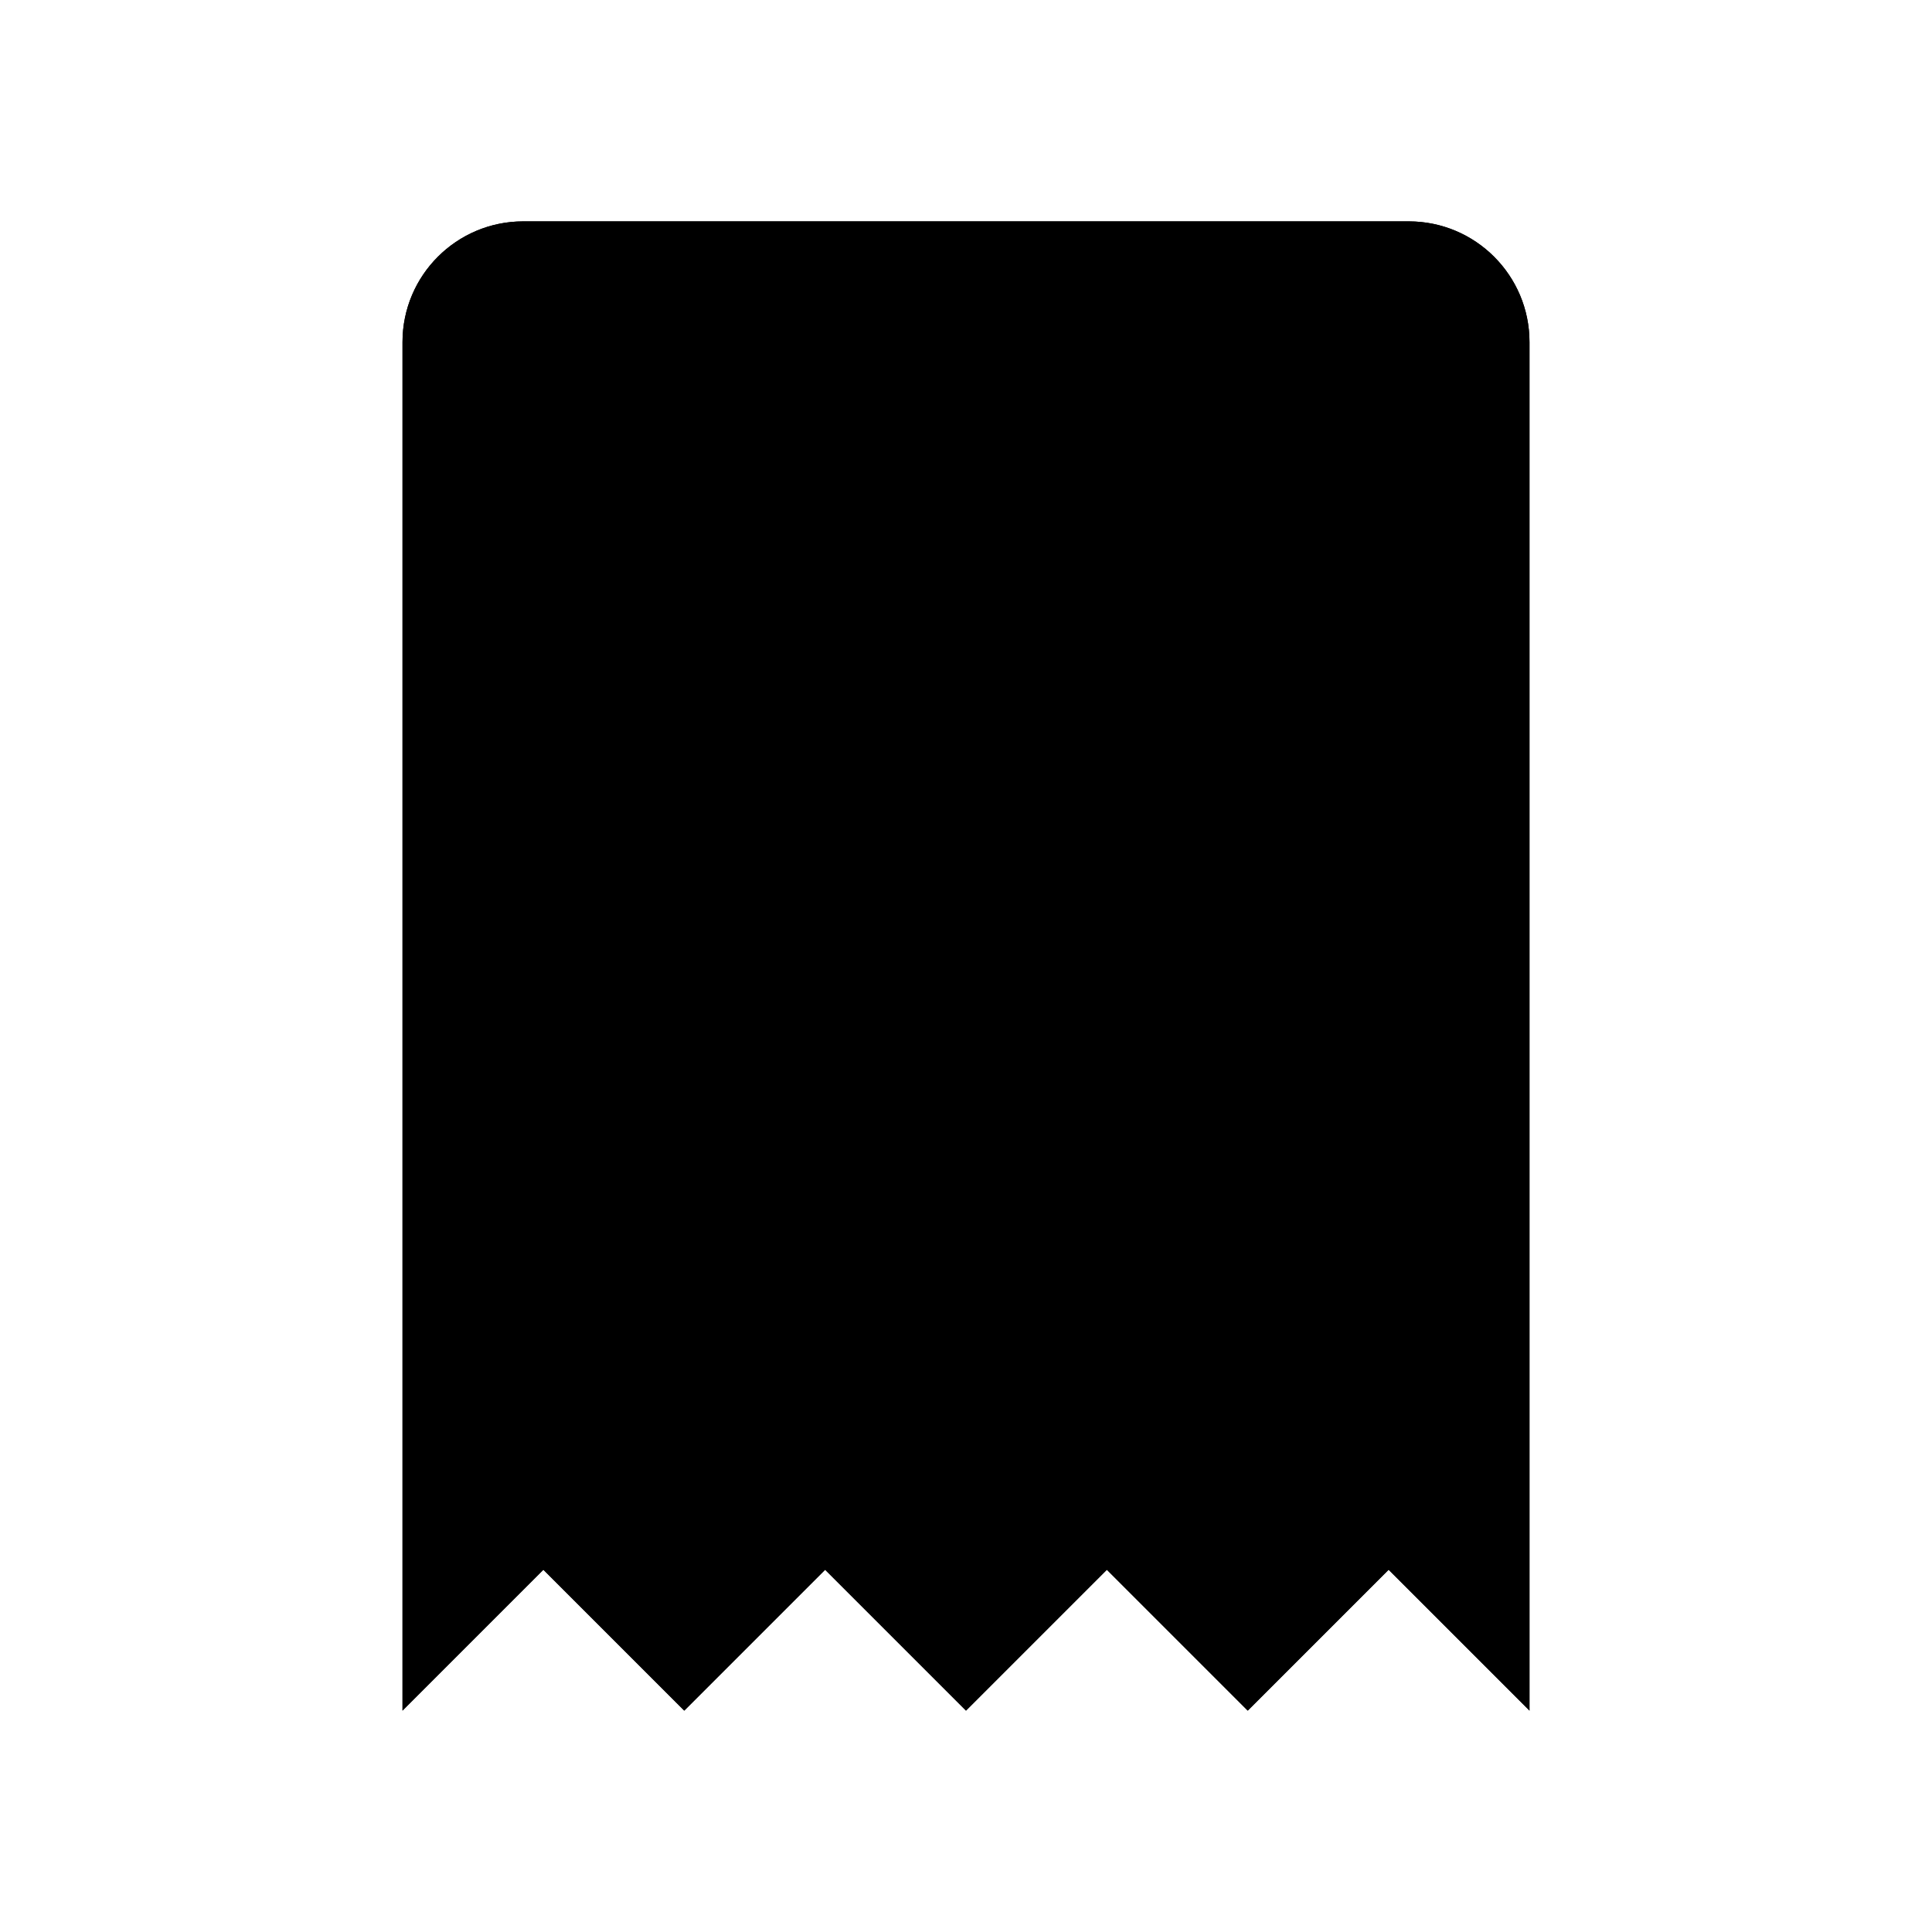
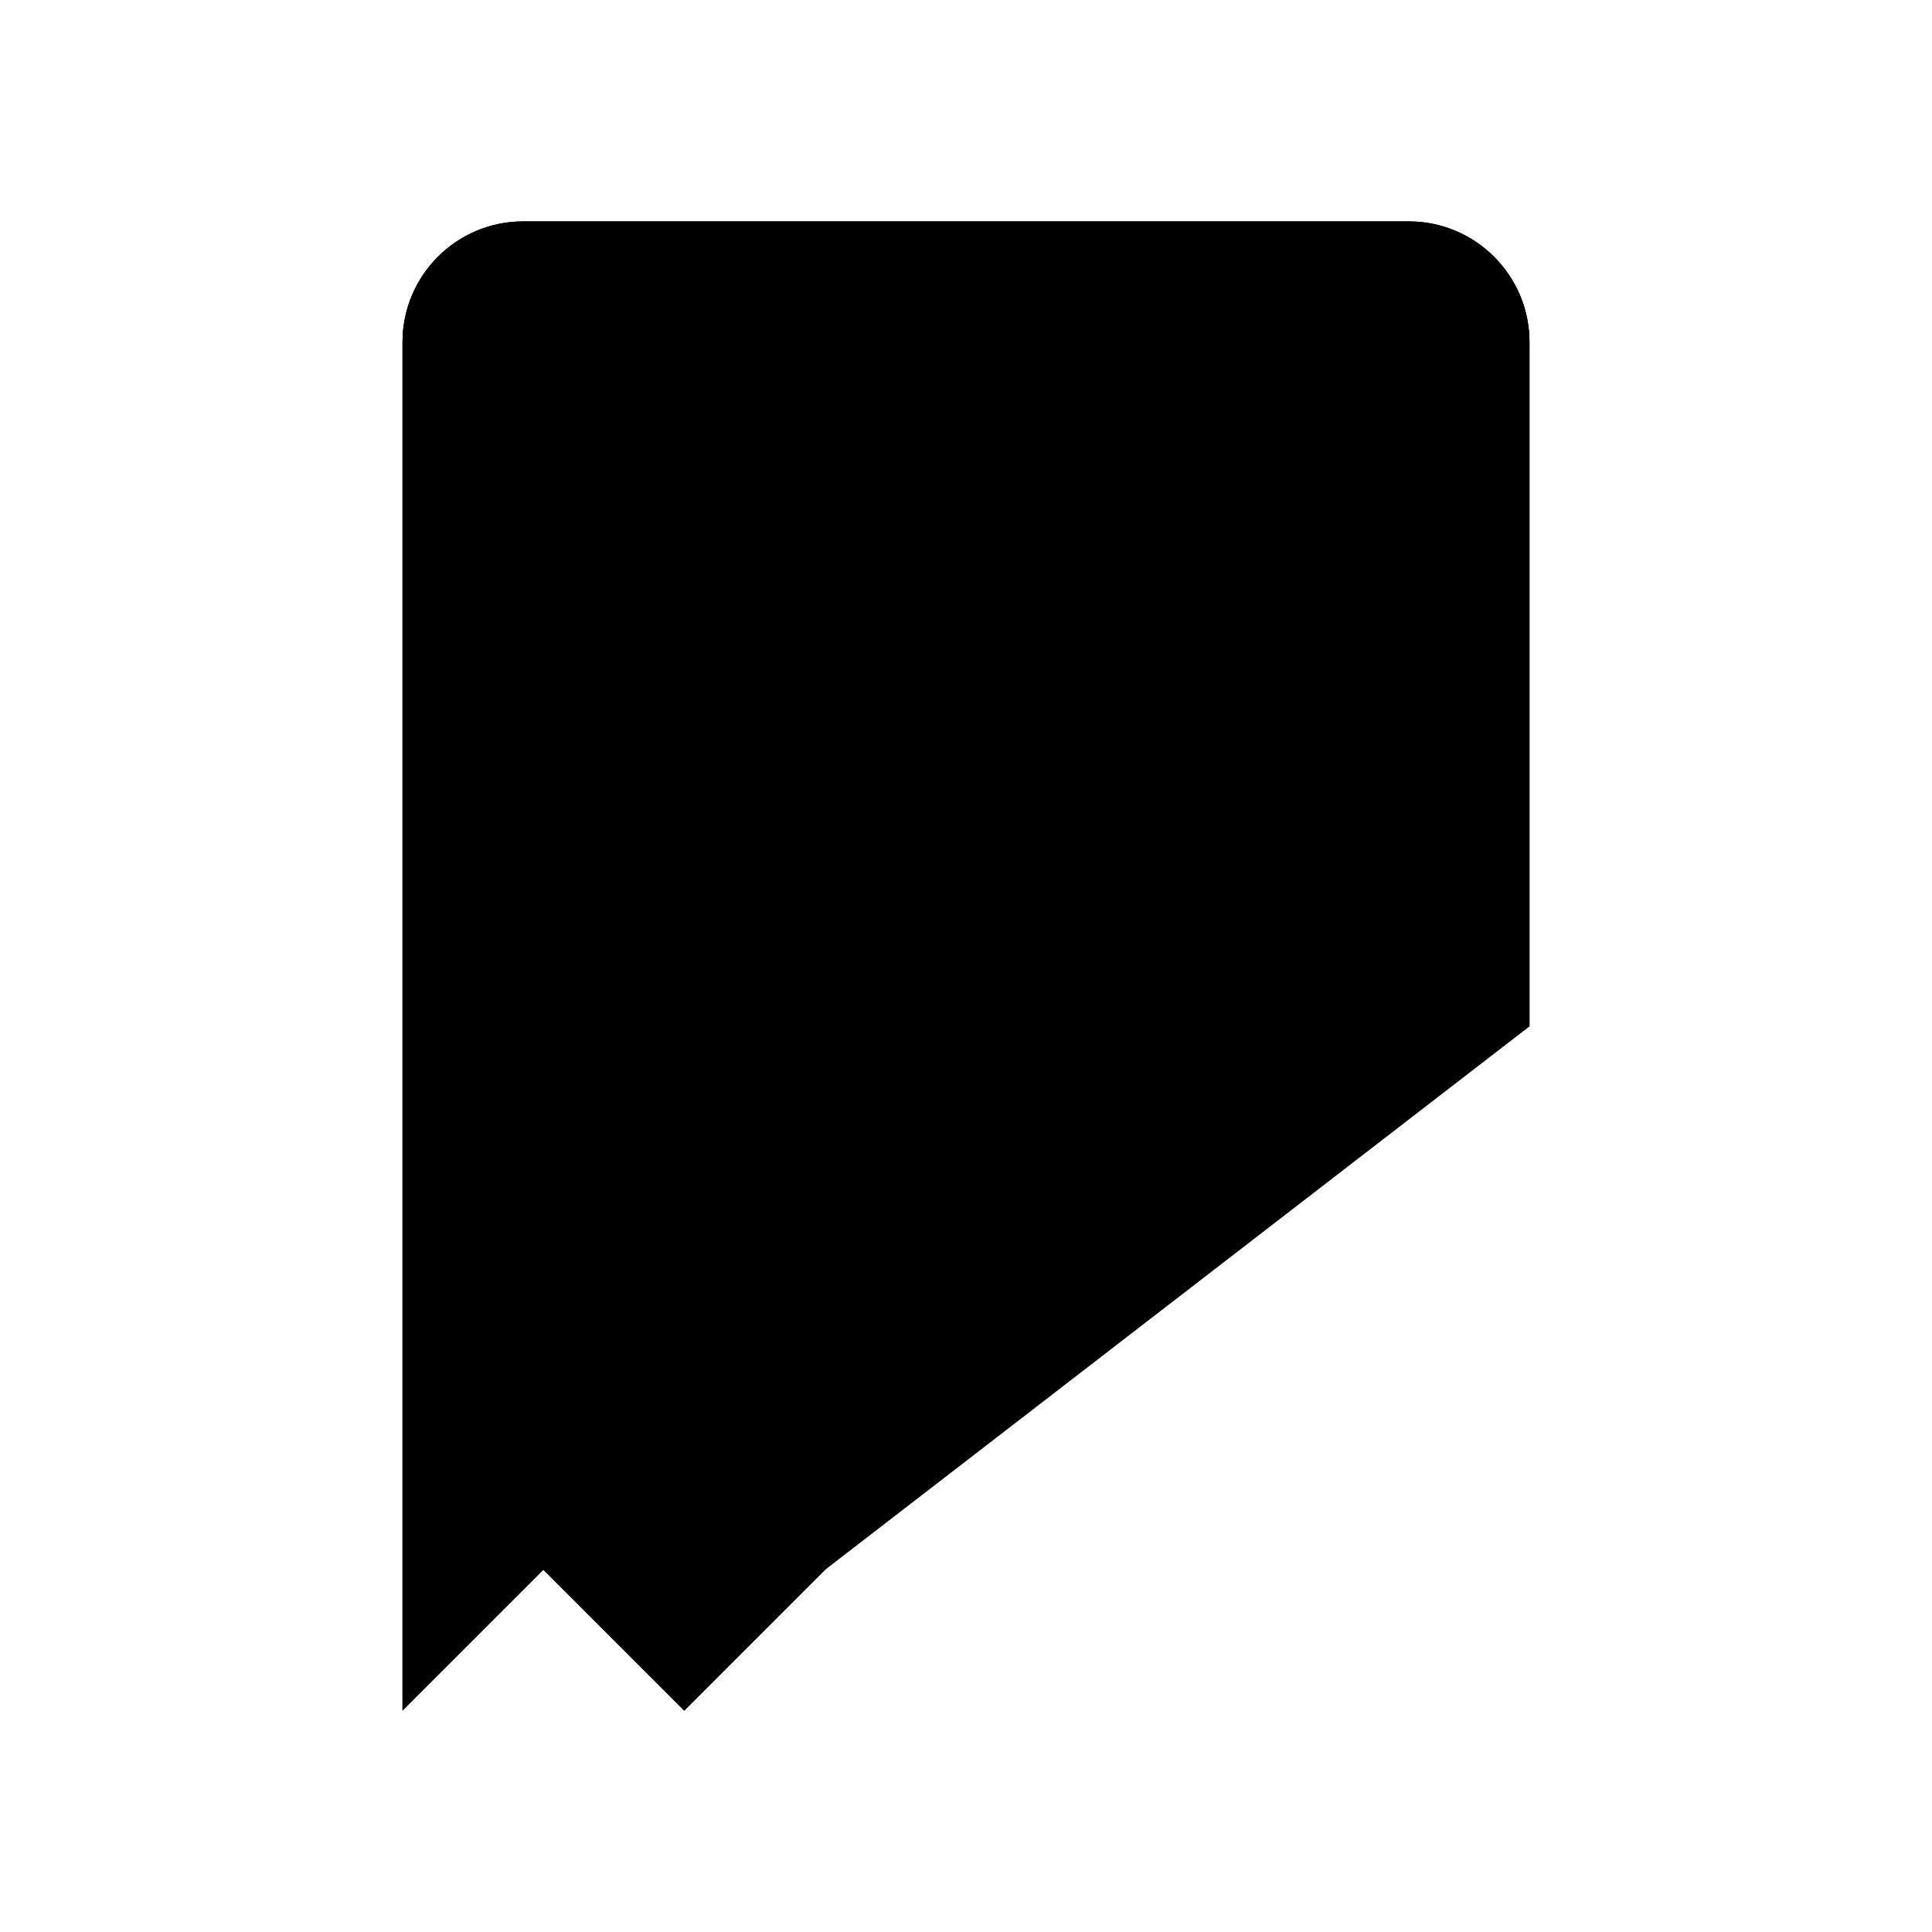
<svg xmlns="http://www.w3.org/2000/svg" viewBox="0 0 24 24" data-aliases="credit-note credit">
-   <path d="M14.75 2.75L17.5 2.75A1.5 1.5 0 0 1 19 4.25L19 21.25L17.25 19.5L15.5 21.25L13.75 19.5L12 21.25L10.25 19.5L8.5 21.25L6.75 19.5L5 21.25L5 4.25A1.5 1.5 0 0 1 6.5 2.75L12 2.75Z" />
-   <path d="M14.75 2.75L17.5 2.75A1.5 1.5 0 0 1 19 4.25L19 21.25L17.25 19.5L15.5 21.25L13.75 19.5L12 21.25L10.25 19.5L8.5 21.25L6.75 19.5L5 21.25L5 4.25A1.5 1.5 0 0 1 6.5 2.75L12 2.75Z" data-role="silhouette" />
-   <path d="M8.5 11.25h7" data-role="detail" />
+   <path d="M19 12.75V4.25A1.5 1.5 0 0 0 17.5 2.75H6.5A1.5 1.5 0 0 0 5 4.25V21.25L6.75 19.5L8.5 21.25L10.25 19.5" />
+   <path d="M19 12.75V4.25A1.5 1.5 0 0 0 17.5 2.75H6.5A1.5 1.5 0 0 0 5 4.25V21.25L6.75 19.5L8.5 21.25L10.25 19.5V12.75Z" data-role="silhouette" />
+   <path d="M8.5 9.25h7" data-role="detail" />
+   <path d="M13.75 17.25h7.5" />
</svg>
